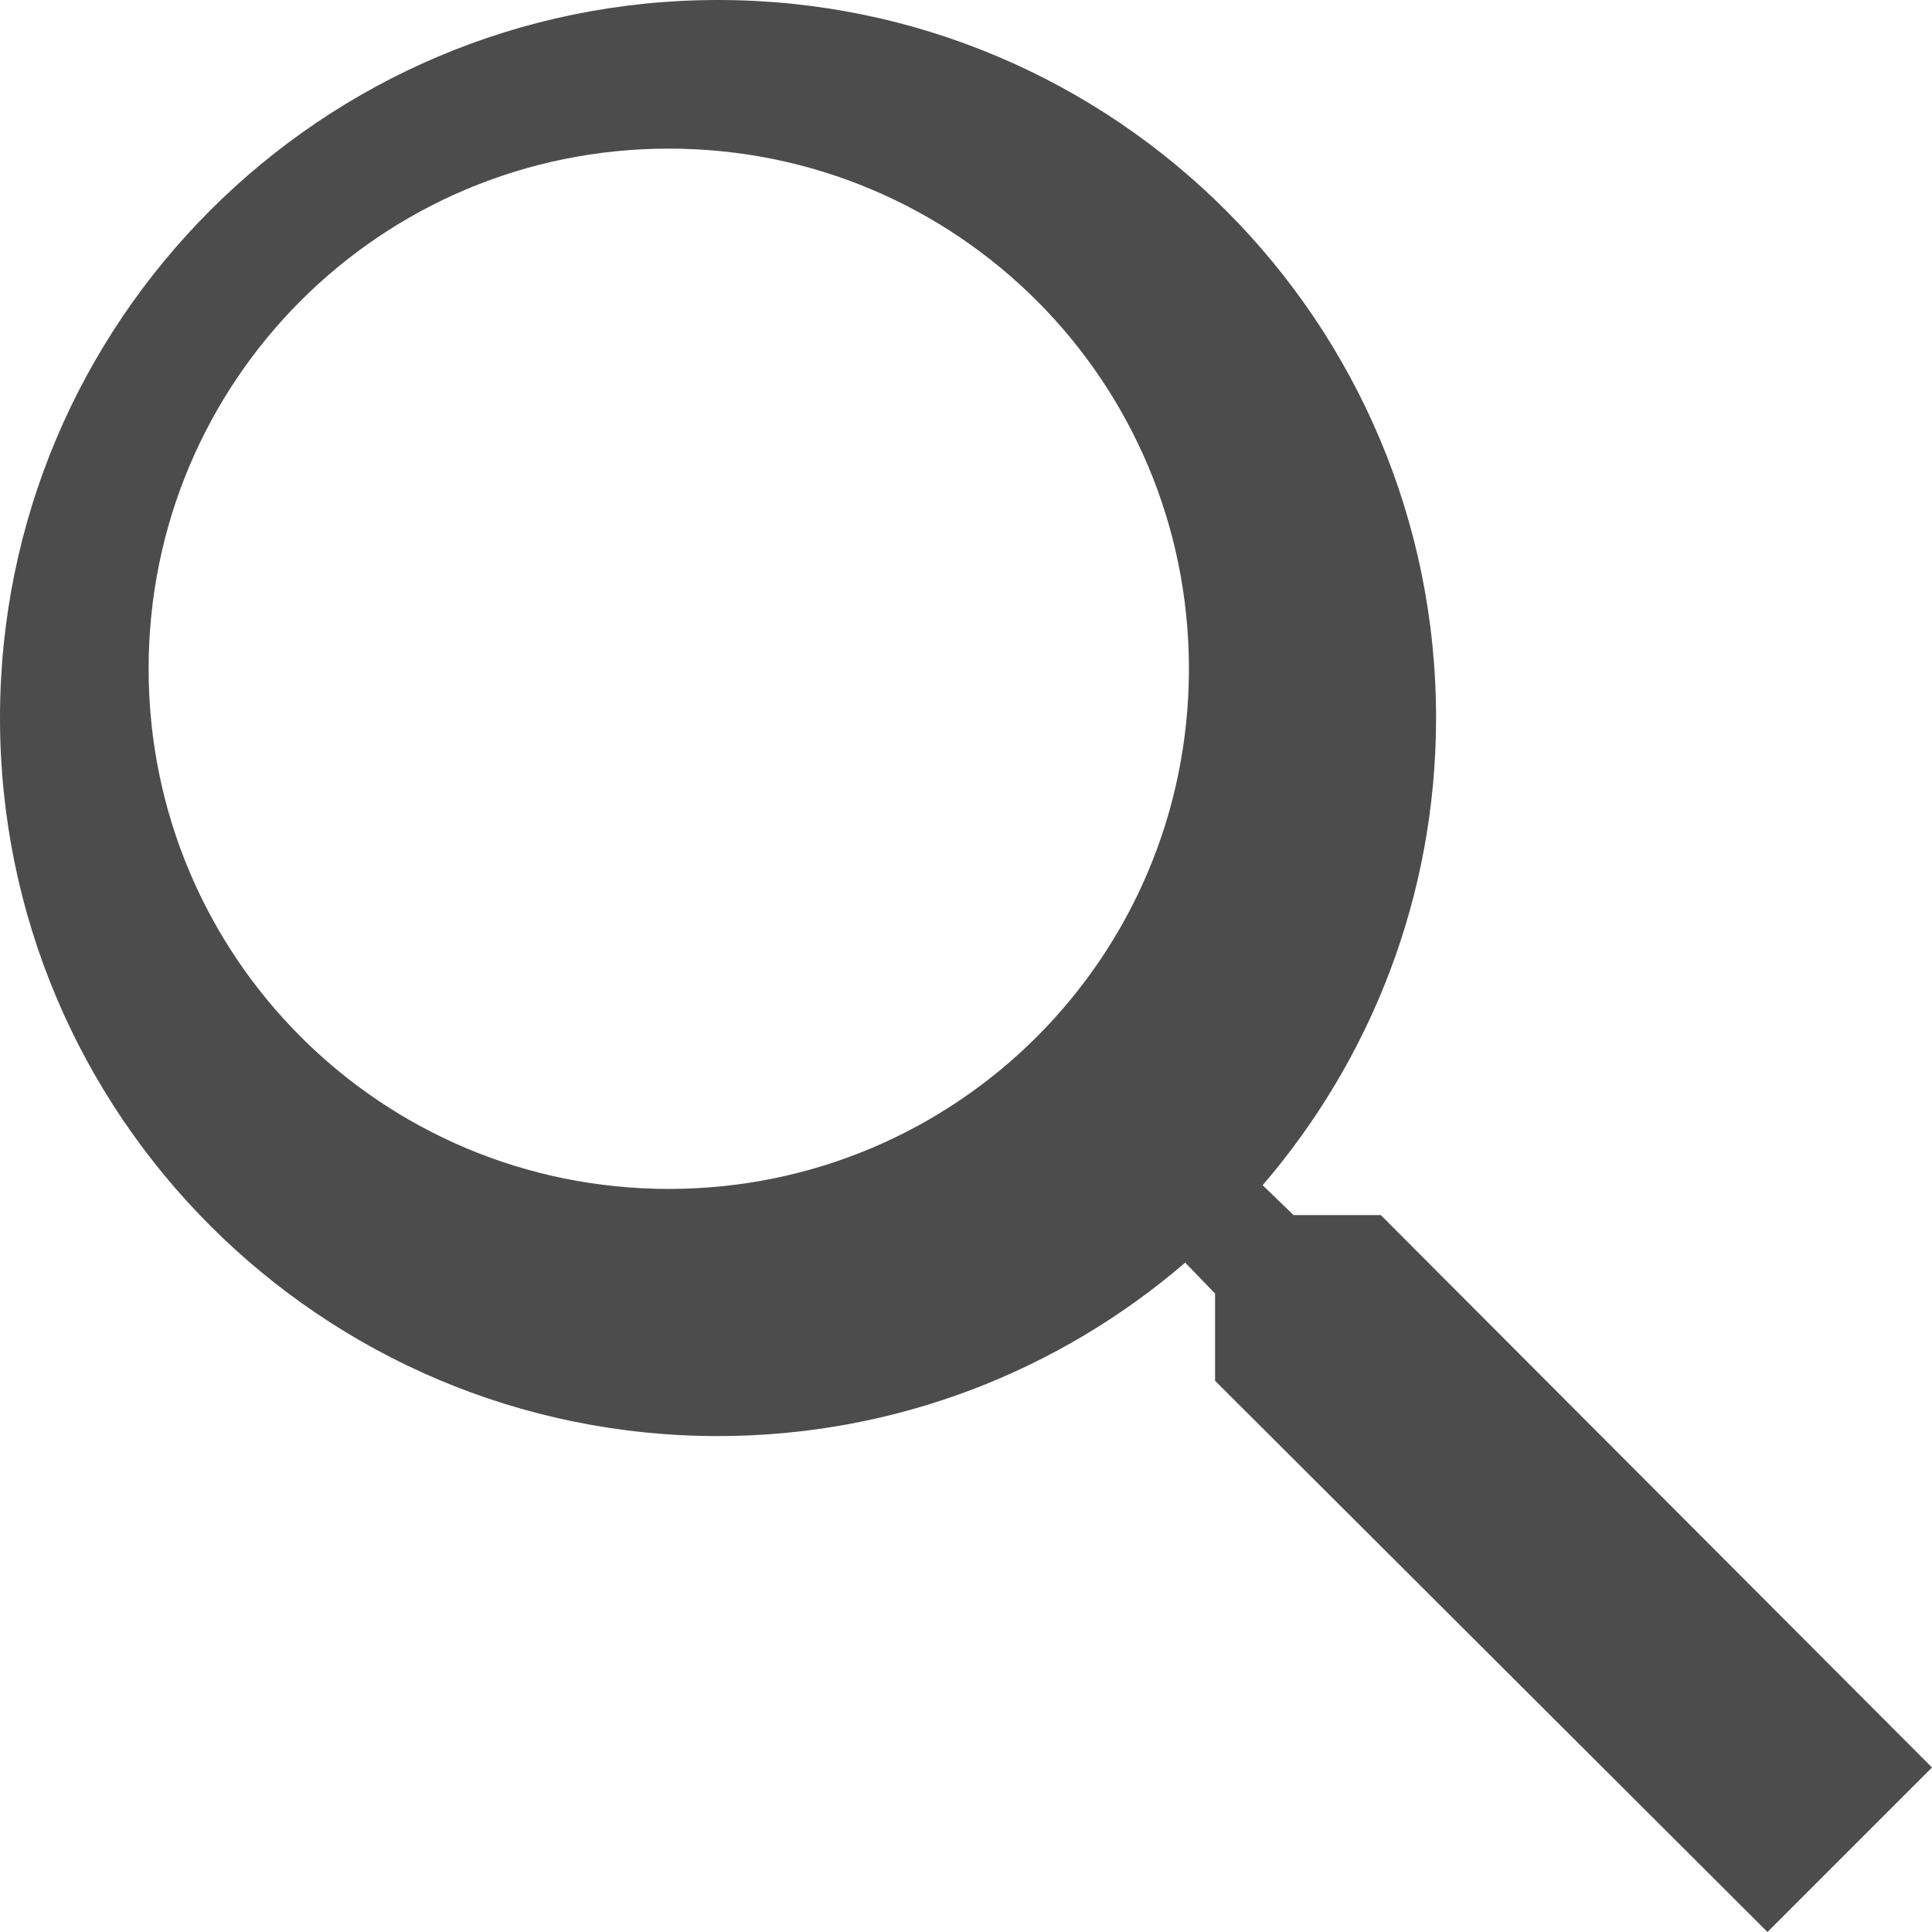
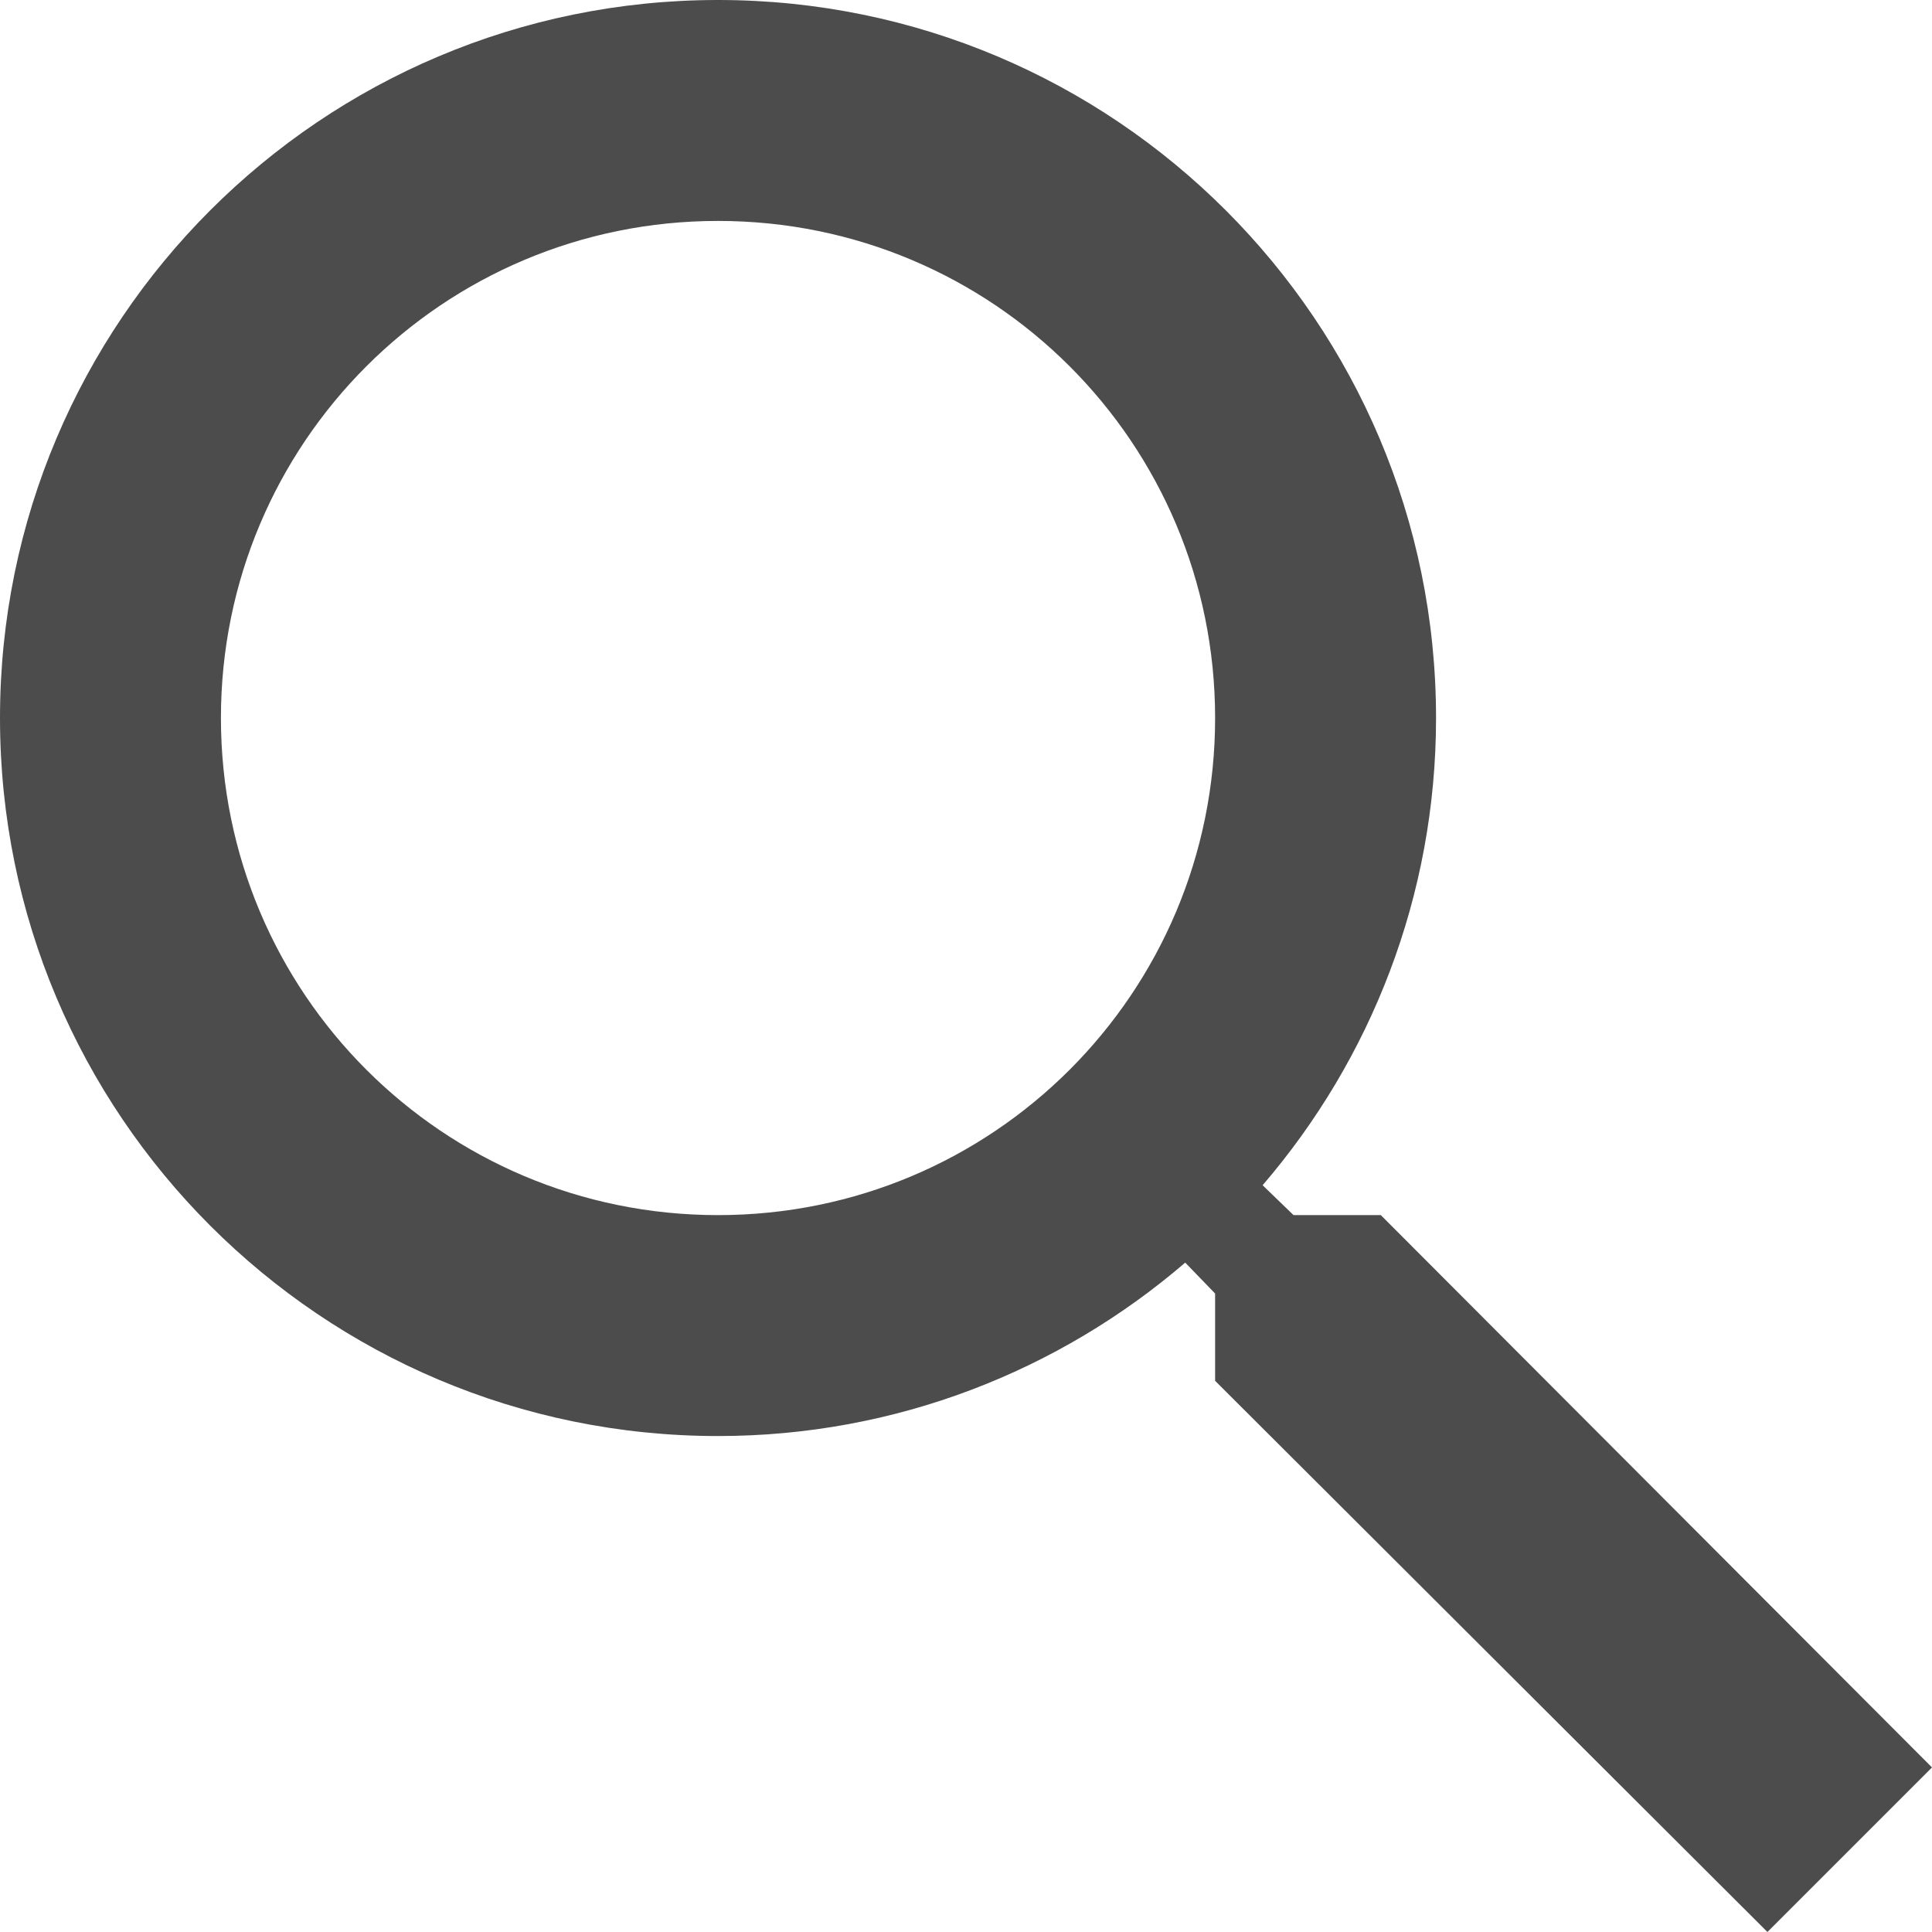
- <svg xmlns="http://www.w3.org/2000/svg" width="13px" height="13px" viewBox="0 0 13 13" version="1.1">
-   <g id="Page-1" stroke="none" stroke-width="1" fill="none" fill-rule="evenodd" fill-opacity="0.7">
-     <path d="M9.291,8.176 L8.704,8.176 L8.496,7.975 C9.224,7.128 9.663,6.028 9.663,4.831 C9.663,2.163 7.5,0 4.831,0 C2.163,0 0,2.163 0,4.831 C0,7.5 2.163,9.663 4.831,9.663 C6.028,9.663 7.128,9.224 7.975,8.496 L8.176,8.704 L8.176,9.291 L11.893,13 L13,11.893 L9.291,8.176 L9.291,8.176 Z M4.5,8 C2.563,8 1,6.437 1,4.5 C1,2.563 2.563,1 4.5,1 C6.437,1 8,2.563 8,4.5 C8,6.437 6.437,8 4.5,8 L4.5,8 Z" id="Shape-Copy" fill="#000000" />
-   </g>
+ <svg xmlns="http://www.w3.org/2000/svg" width="17" height="17" viewBox="0 0 17 17">
+   <path fill-opacity=".7" fill-rule="evenodd" d="M12.15,10.692 L11.382,10.692 L11.11,10.429 C12.062,9.321 12.636,7.883 12.636,6.318 C12.636,2.828 9.807,0 6.318,0 C2.828,0 0,2.828 0,6.318 C0,9.807 2.828,12.636 6.318,12.636 C7.883,12.636 9.321,12.062 10.429,11.11 L10.692,11.382 L10.692,12.15 L15.552,17 L17,15.552 L12.15,10.692 L12.15,10.692 Z M6.318,10.692 C3.898,10.692 1.944,8.738 1.944,6.318 C1.944,3.898 3.898,1.944 6.318,1.944 C8.738,1.944 10.692,3.898 10.692,6.318 C10.692,8.738 8.738,10.692 6.318,10.692 L6.318,10.692 Z" />
</svg>
